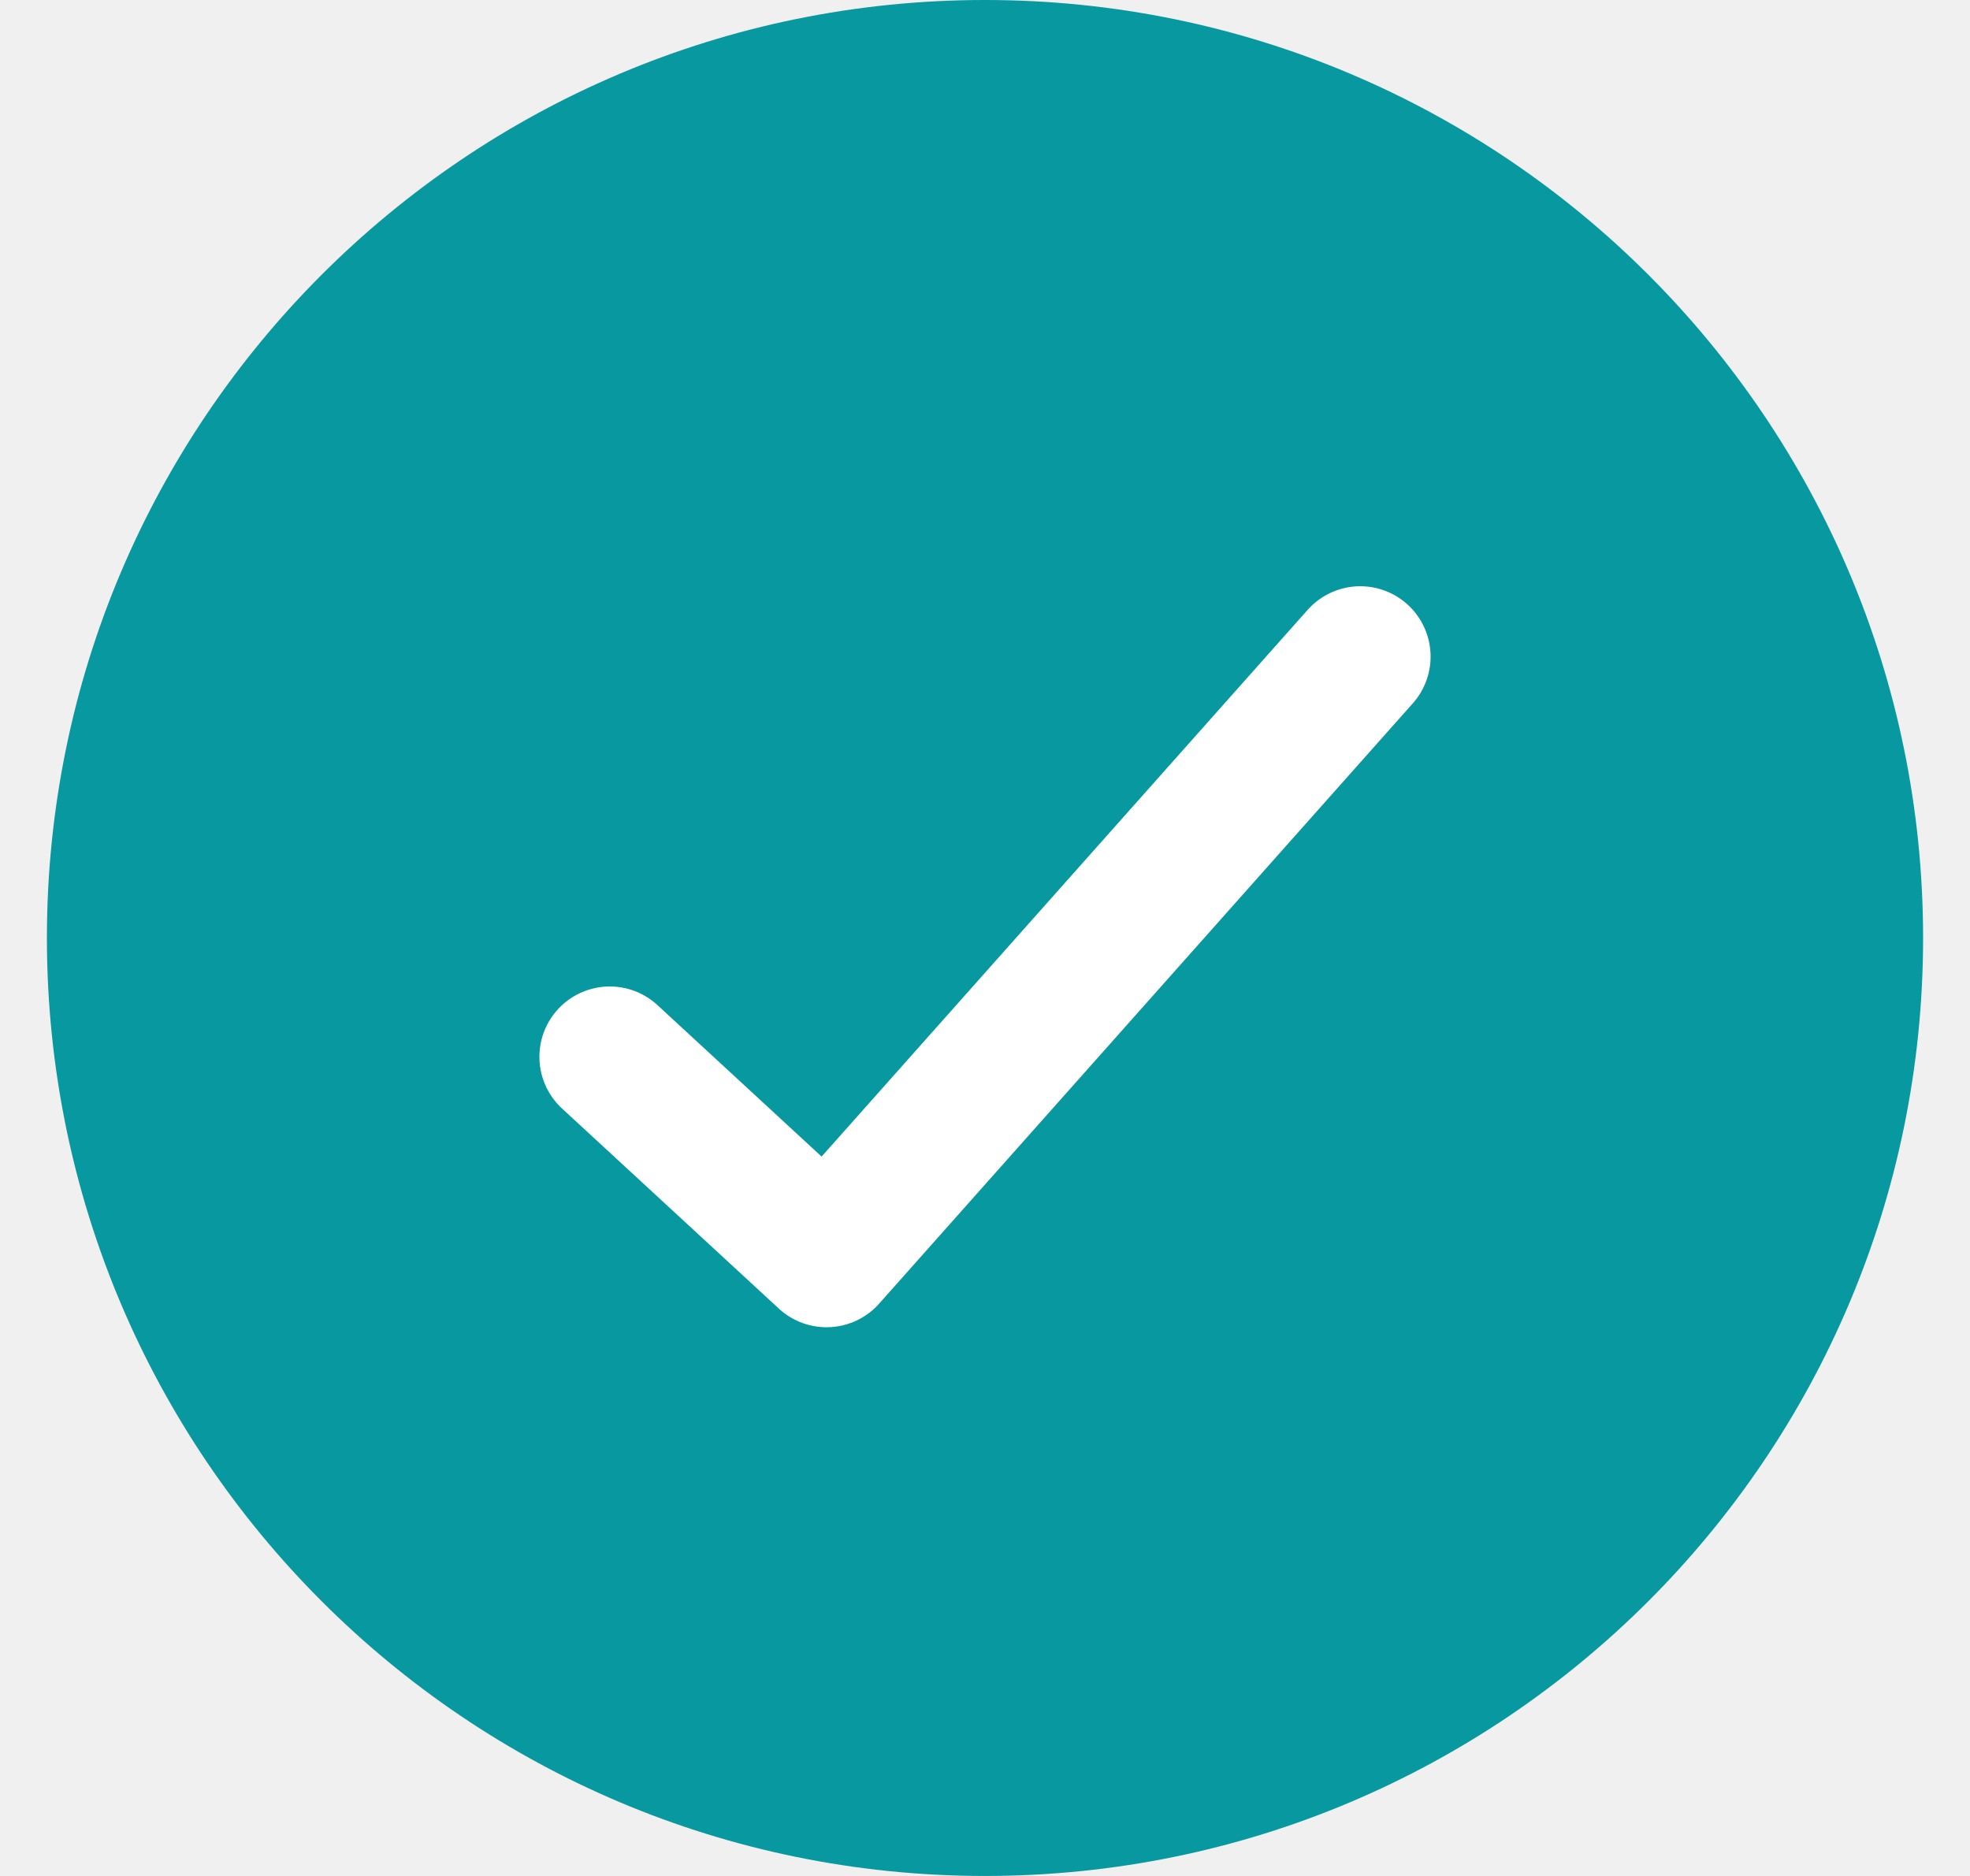
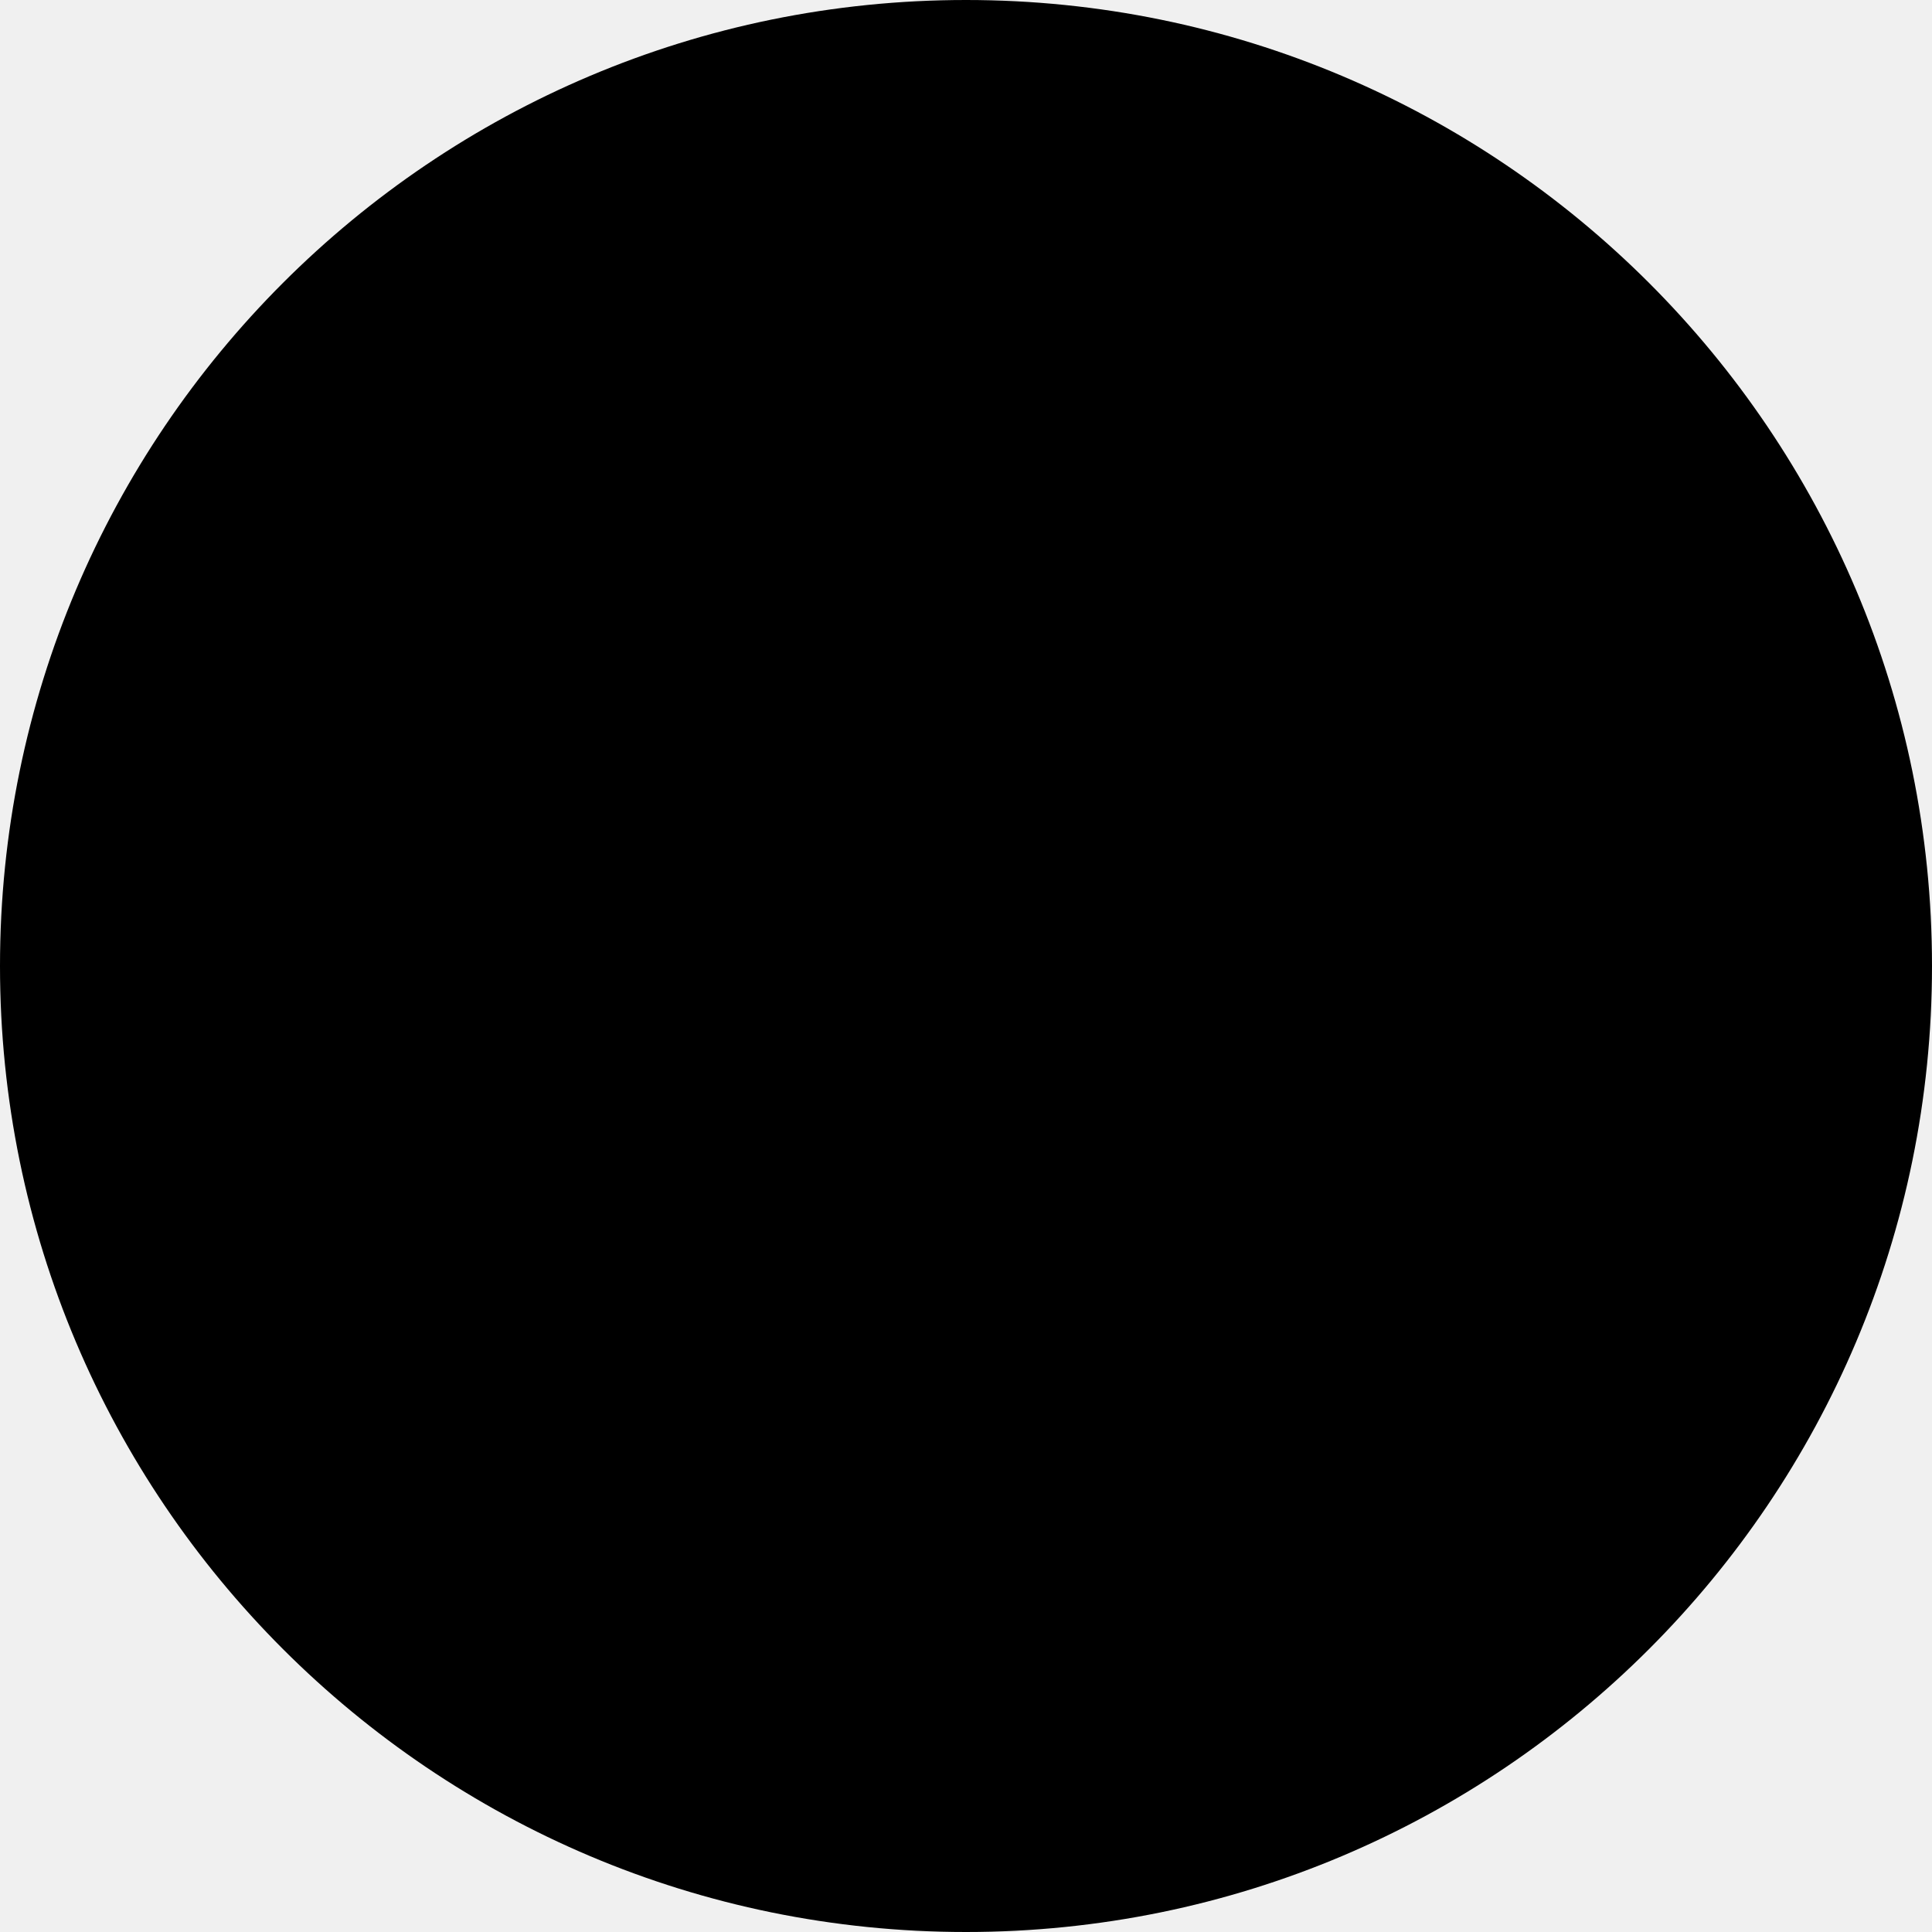
- <svg xmlns="http://www.w3.org/2000/svg" width="21" height="20" viewBox="0 0 21 20" fill="none">
-   <rect x="1" y="0.5" width="19" height="19" rx="9.5" fill="#0898A0" />
-   <rect x="1" y="0.5" width="19" height="19" rx="9.5" stroke="#0898A0" />
-   <path d="M6.5 11.267L8.811 13.4L14.5 7" stroke="white" stroke-width="1.5" stroke-linecap="round" stroke-linejoin="round" />
+ <svg xmlns="http://www.w3.org/2000/svg" width="20" height="20" viewBox="0 0 20 20" fill="currentColor">
+   <rect width="20" height="20" rx="10" stroke-width="0" stroke="none" />
+   <path d="M6 11.267L8.311 13.4L14 7" stroke-width="1.5" stroke-linecap="round" stroke-linejoin="round" />
</svg>
